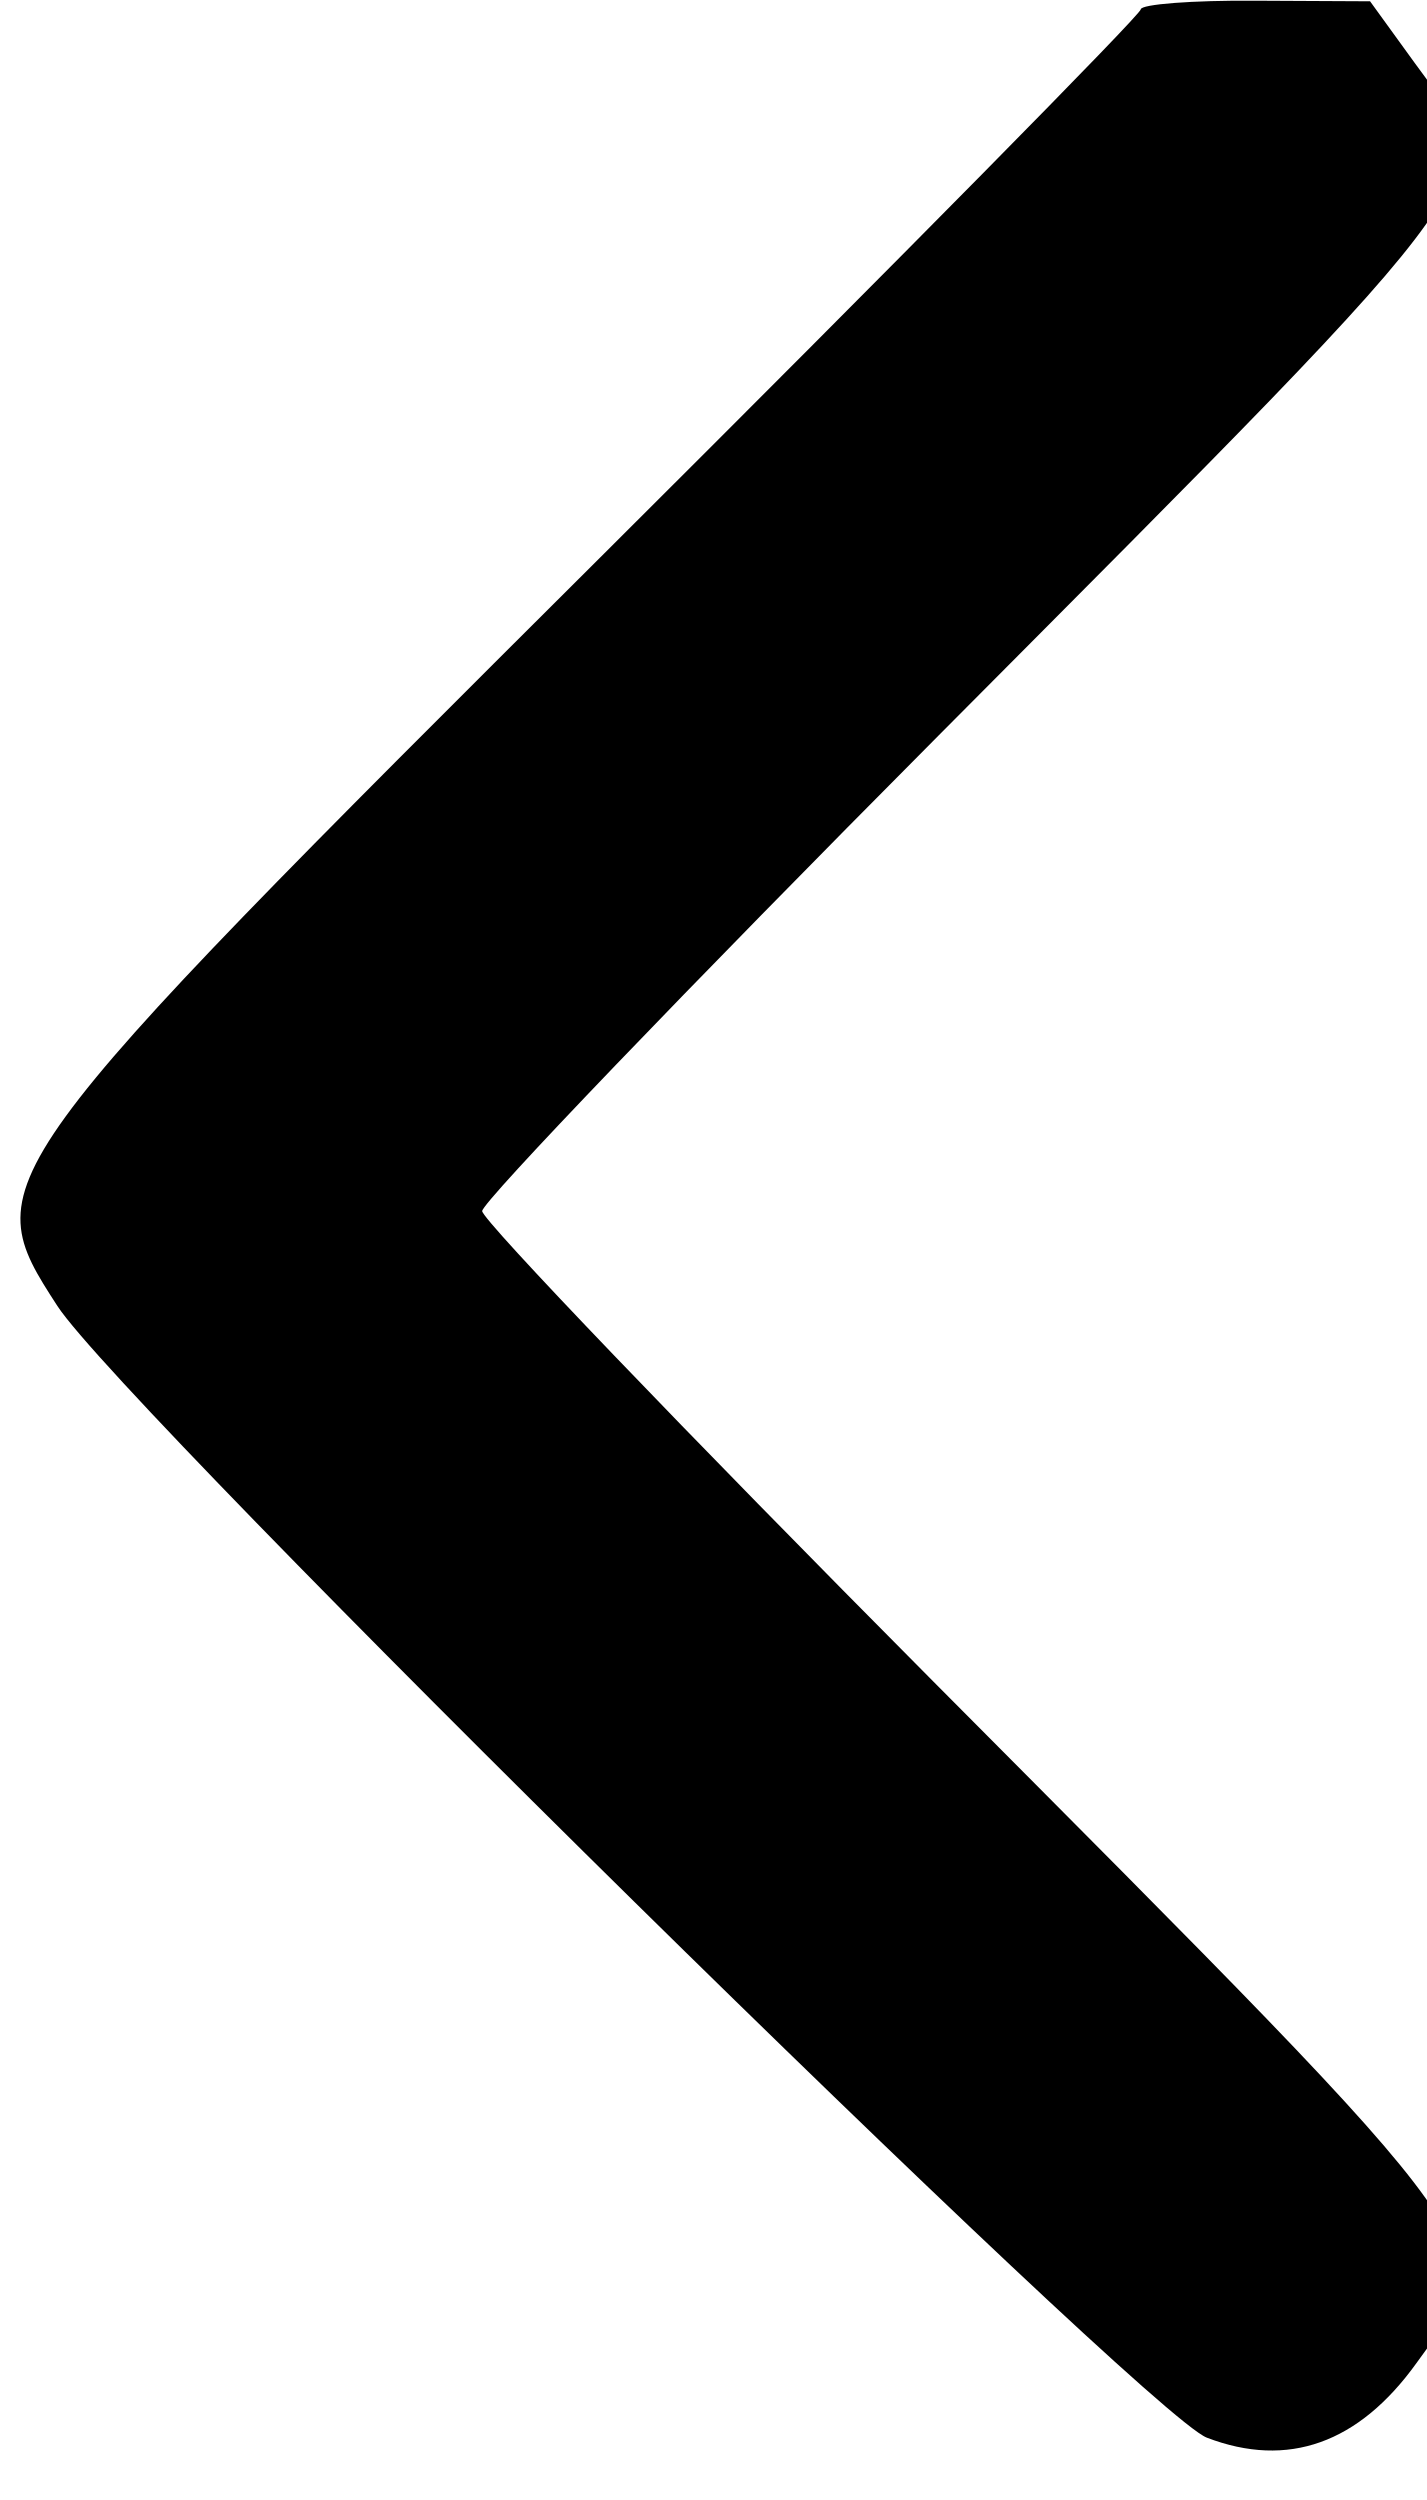
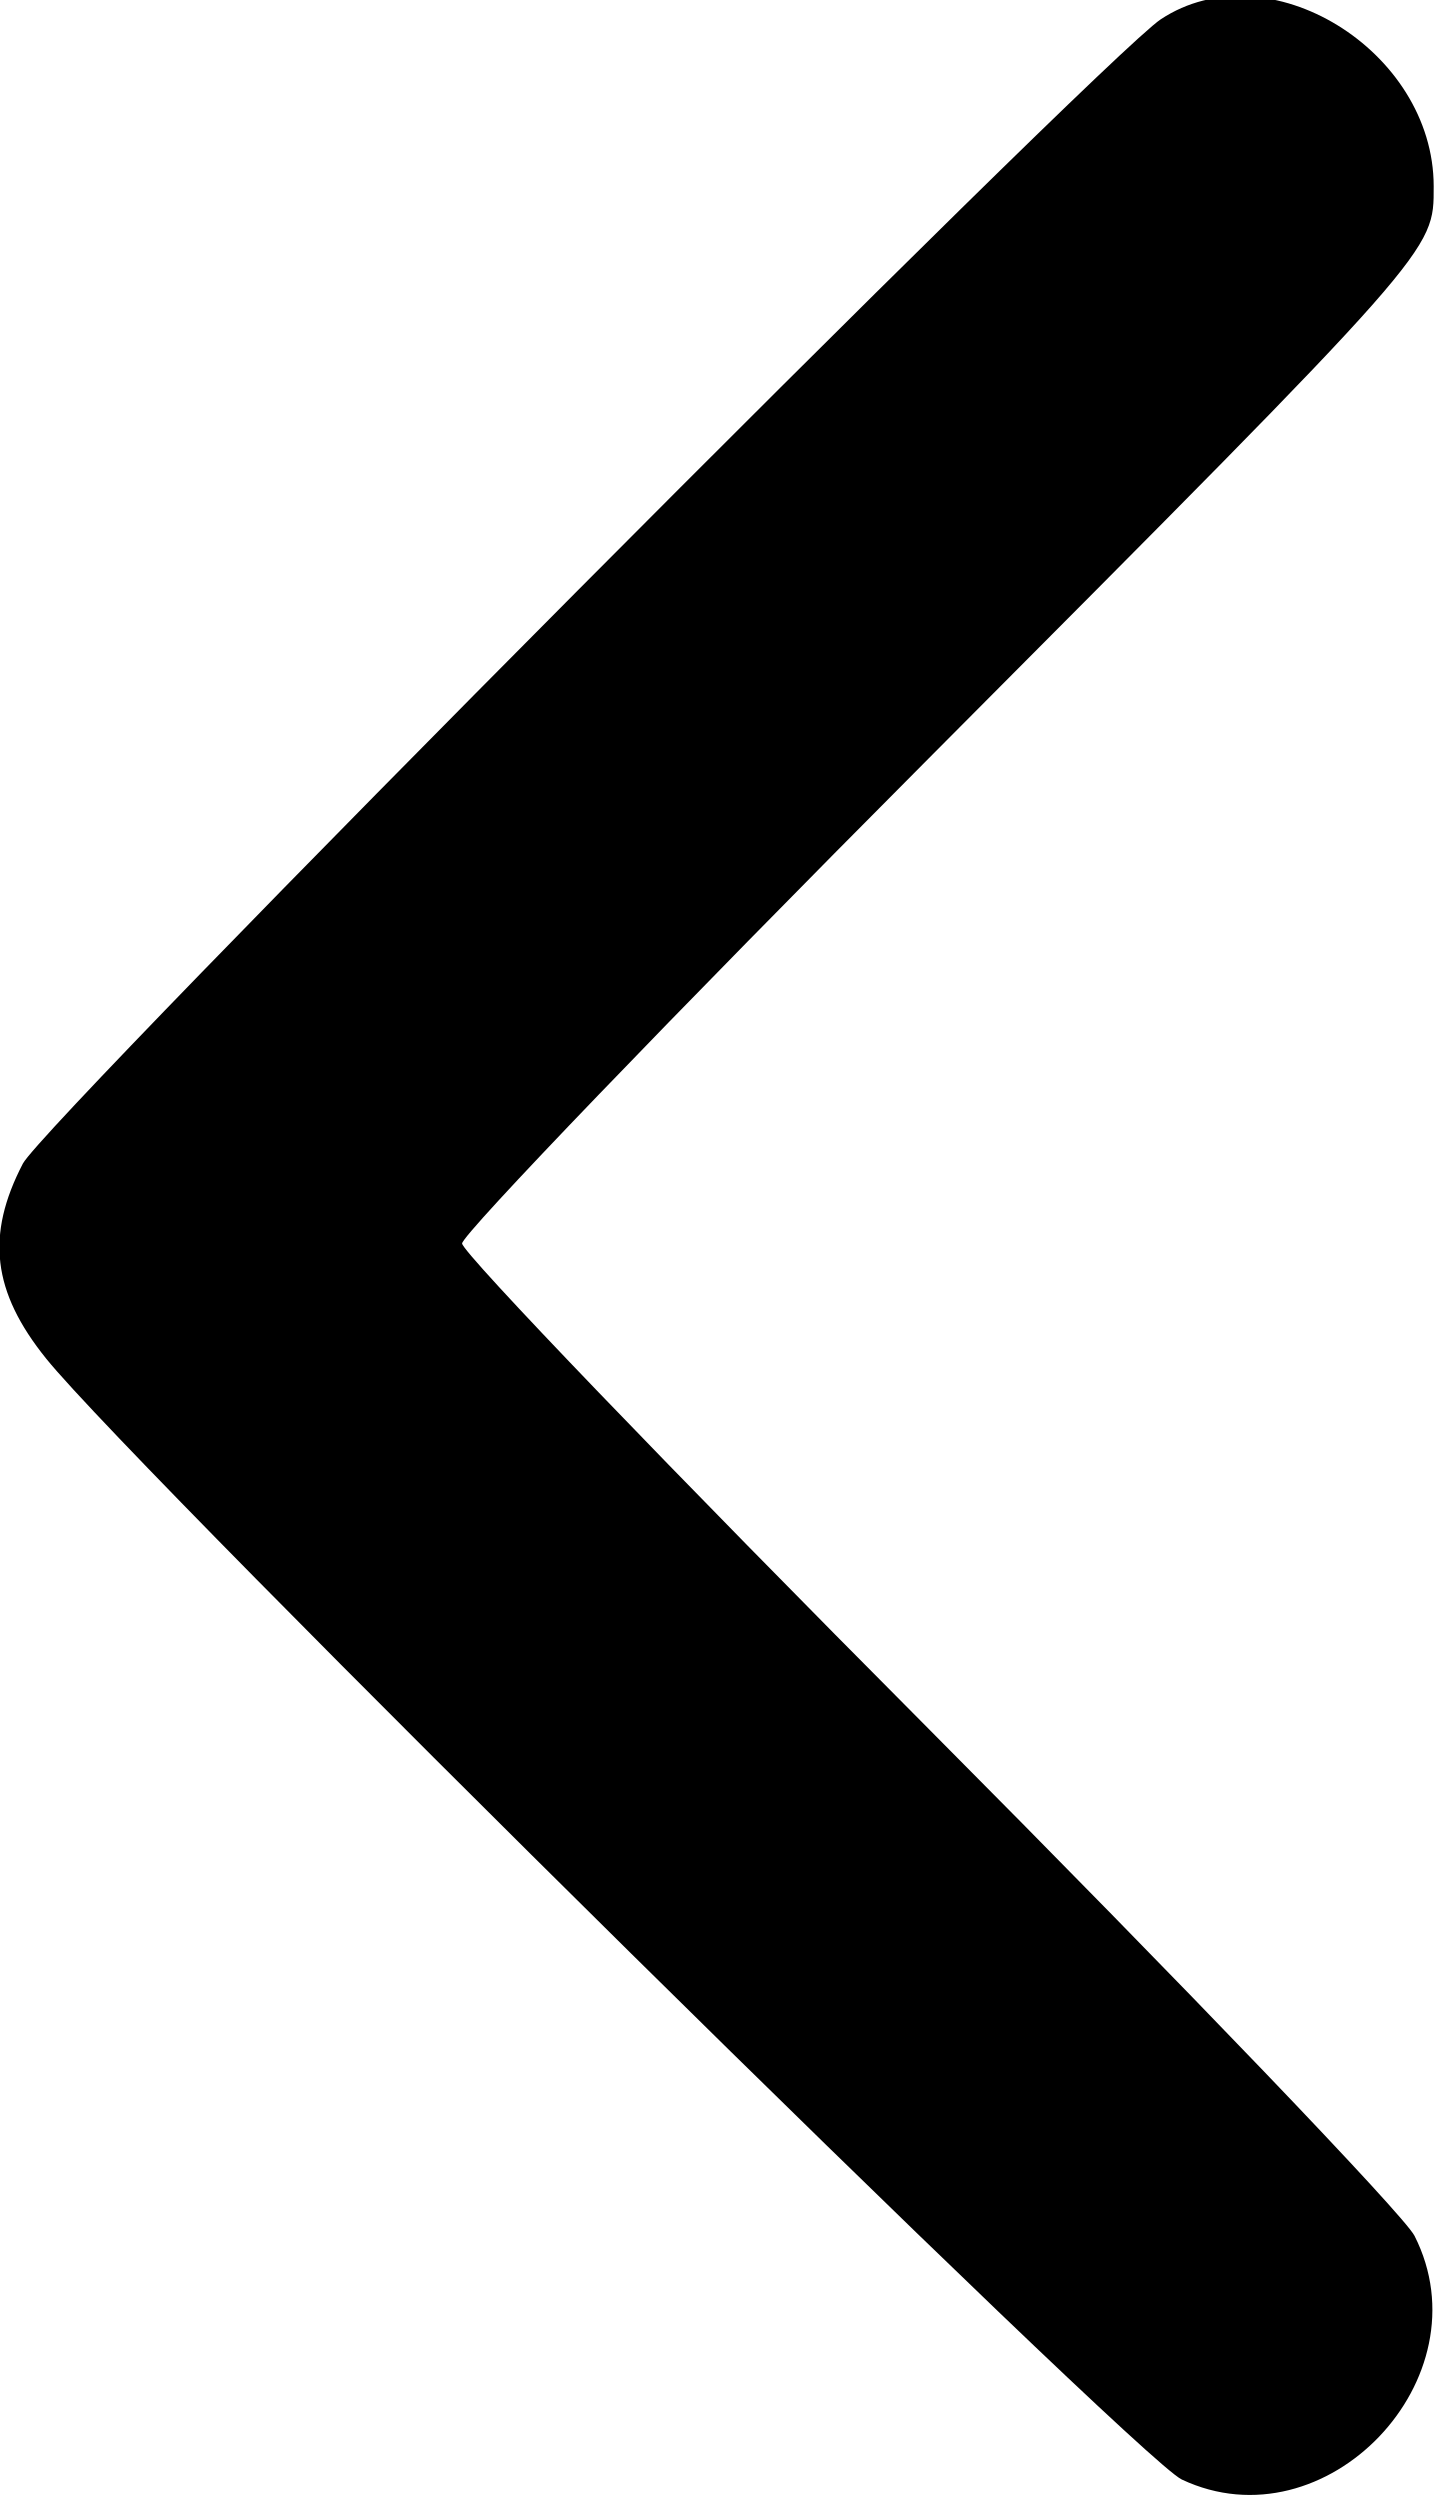
- <svg xmlns="http://www.w3.org/2000/svg" viewBox="23.1 66.8 10.1 17.7" fill="currentColor">
-   <g transform="translate(23.1 66.8) scale(0.0832627 0.0832627) translate(0,212) scale(0.01,-0.01)">
-     <path fill-rule="evenodd" d="M9700 21120 c0 -44 -2052 -2125 -4561 -4625 -5321 -5302 -5343 -5333 -4651 -6400 565 -871 9251 -9424 9774 -9623 689 -264 1292 -49 1783 635 719 1000 866 792 -4112 5798 -2108 2121 -3833 3920 -3833 3997 0 78 1747 1898 3882 4045 4939 4966 4768 4723 4043 5724 l-375 518 -975 5 c-536 4 -975 -30 -975 -74z" />
+ <svg xmlns="http://www.w3.org/2000/svg" viewBox="23.147 66.777 10.075 17.568" fill="currentColor">
+   <g transform="translate(20.9822 64.9449) scale(0.0832627 0.0832627) translate(0,260) scale(0.01,-0.01)">
+     <path fill-rule="evenodd" d="M12397 23637 c-497 -329 -9416 -9298 -9604 -9658 -314 -604 -258 -1081 196 -1645 769 -956 9203 -9282 9585 -9461 1214 -572 2575 853 1964 2057 -90 176 -1935 2101 -4100 4278 -2166 2176 -3938 4020 -3938 4097 0 76 1771 1918 3936 4092 4302 4321 4264 4277 4264 4830 0 1150 -1400 2007 -2303 1410z" />
  </g>
</svg>
